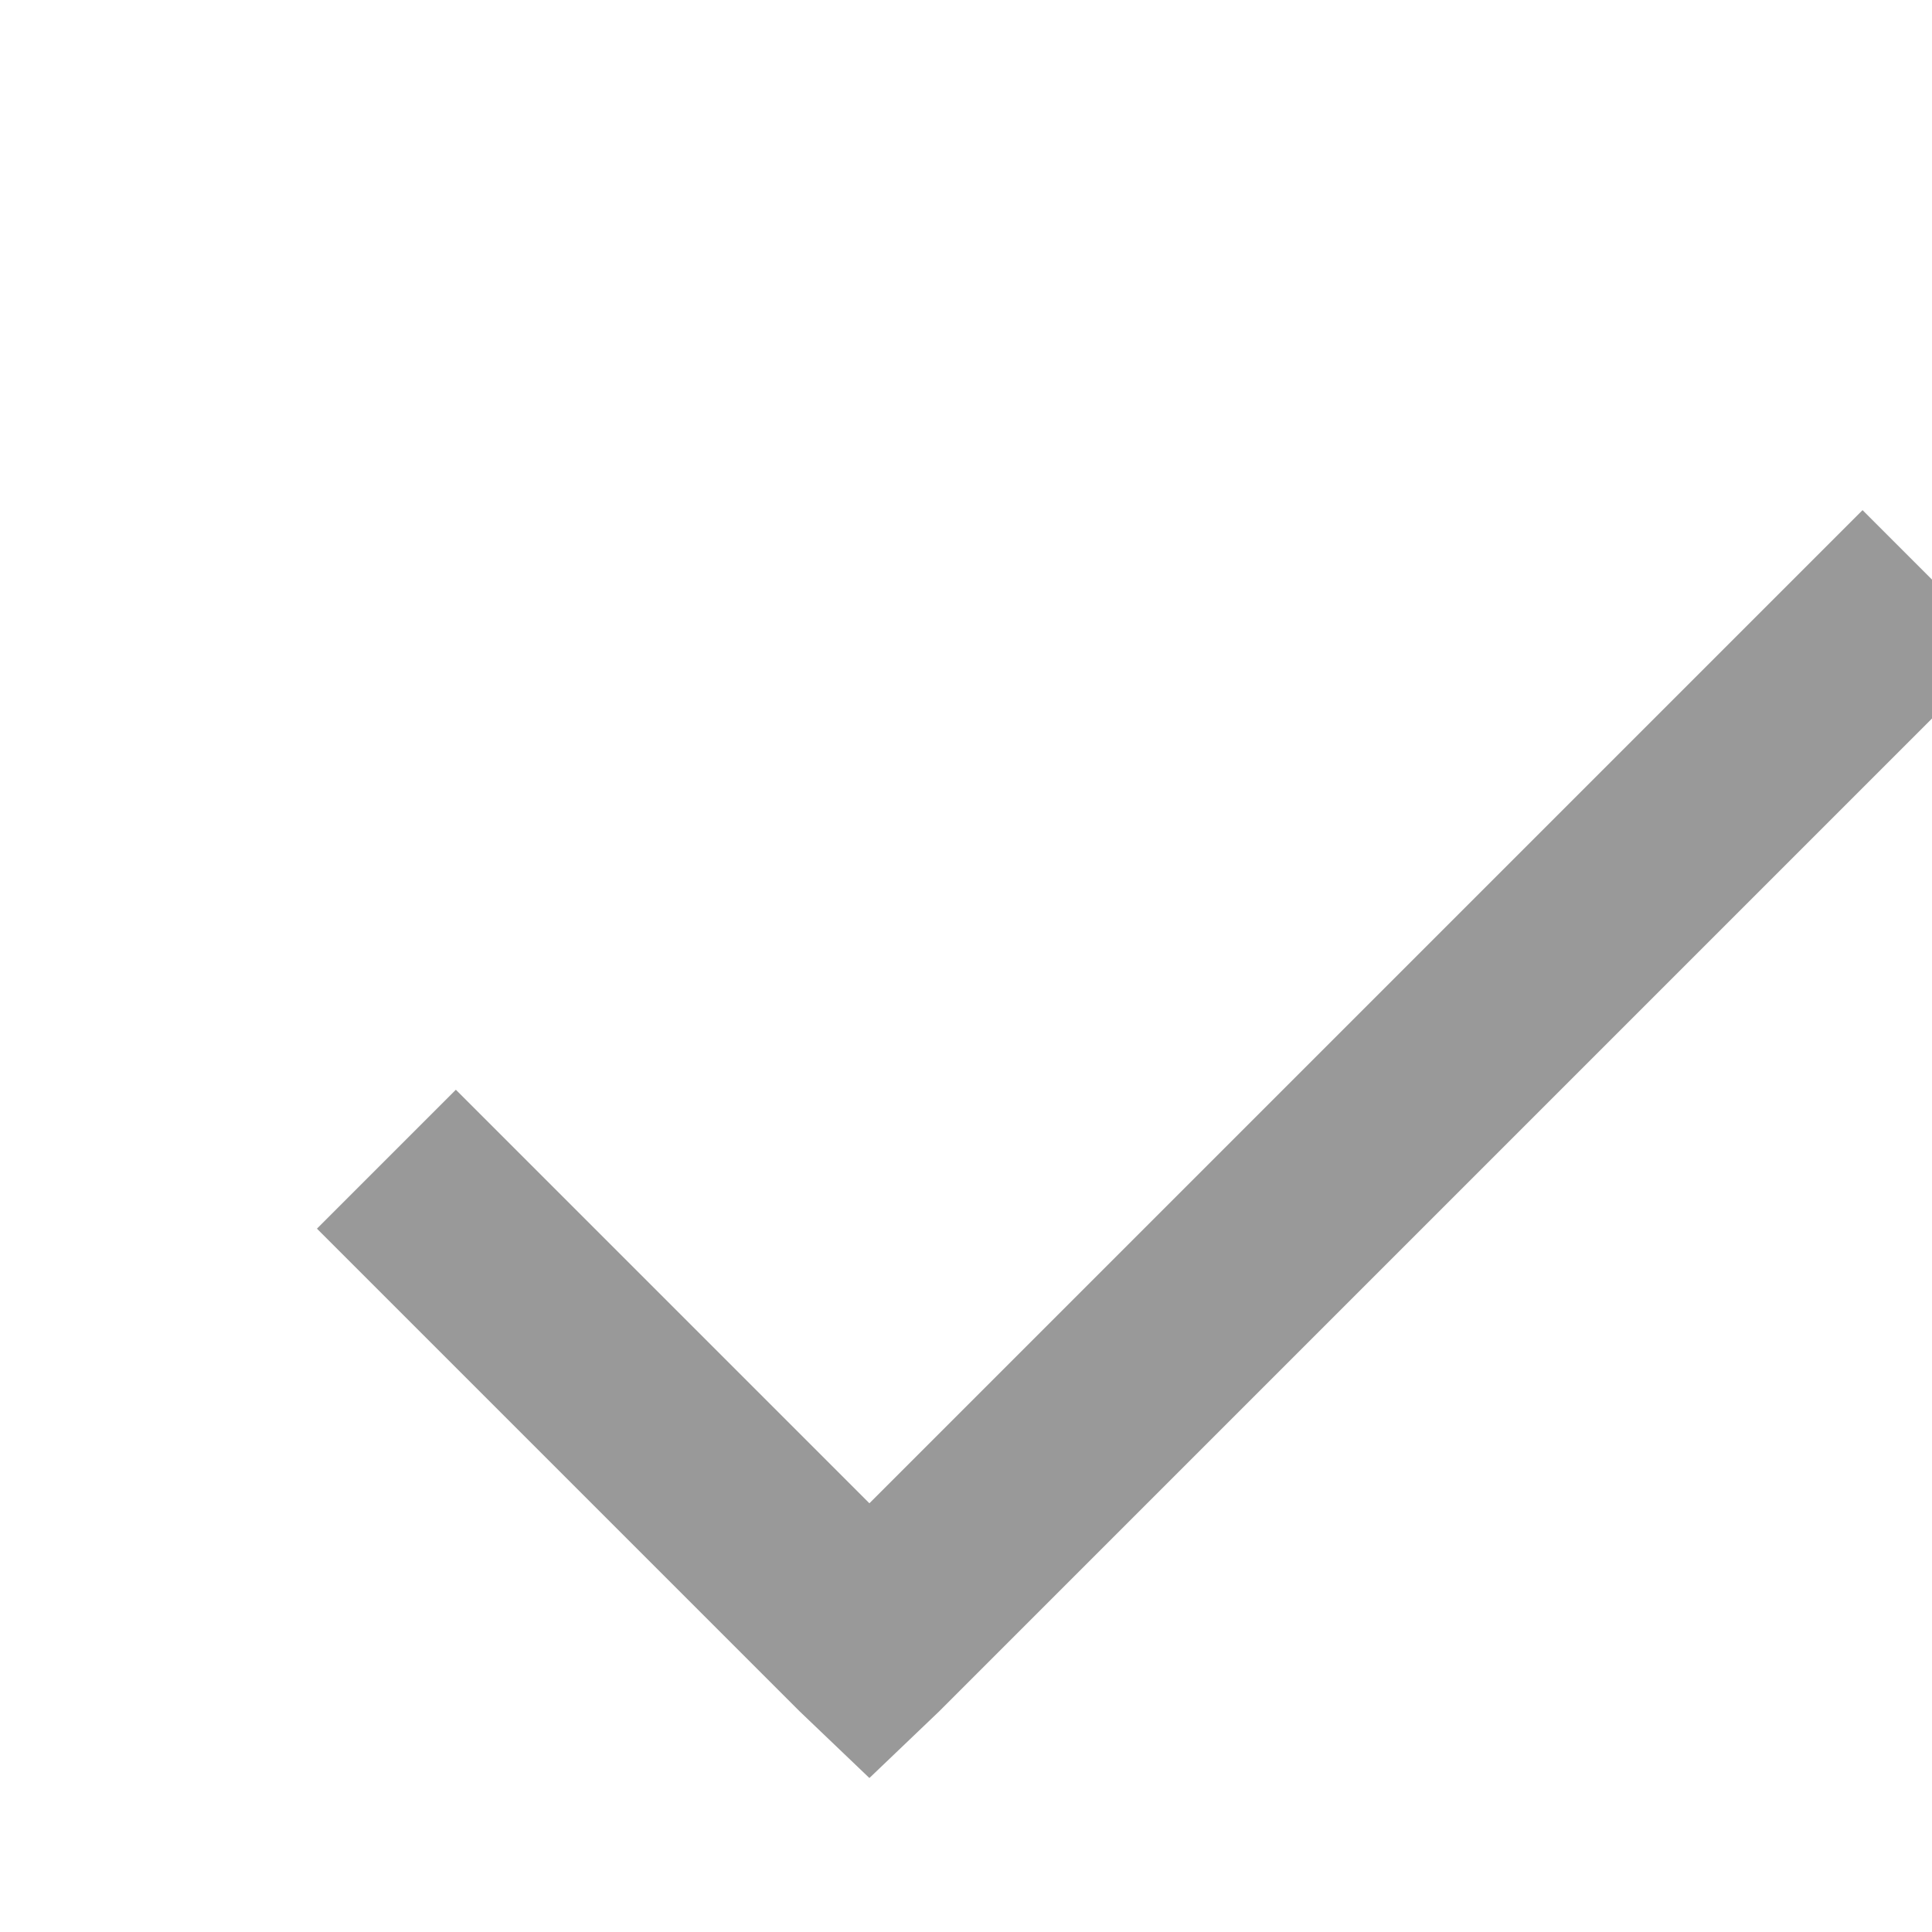
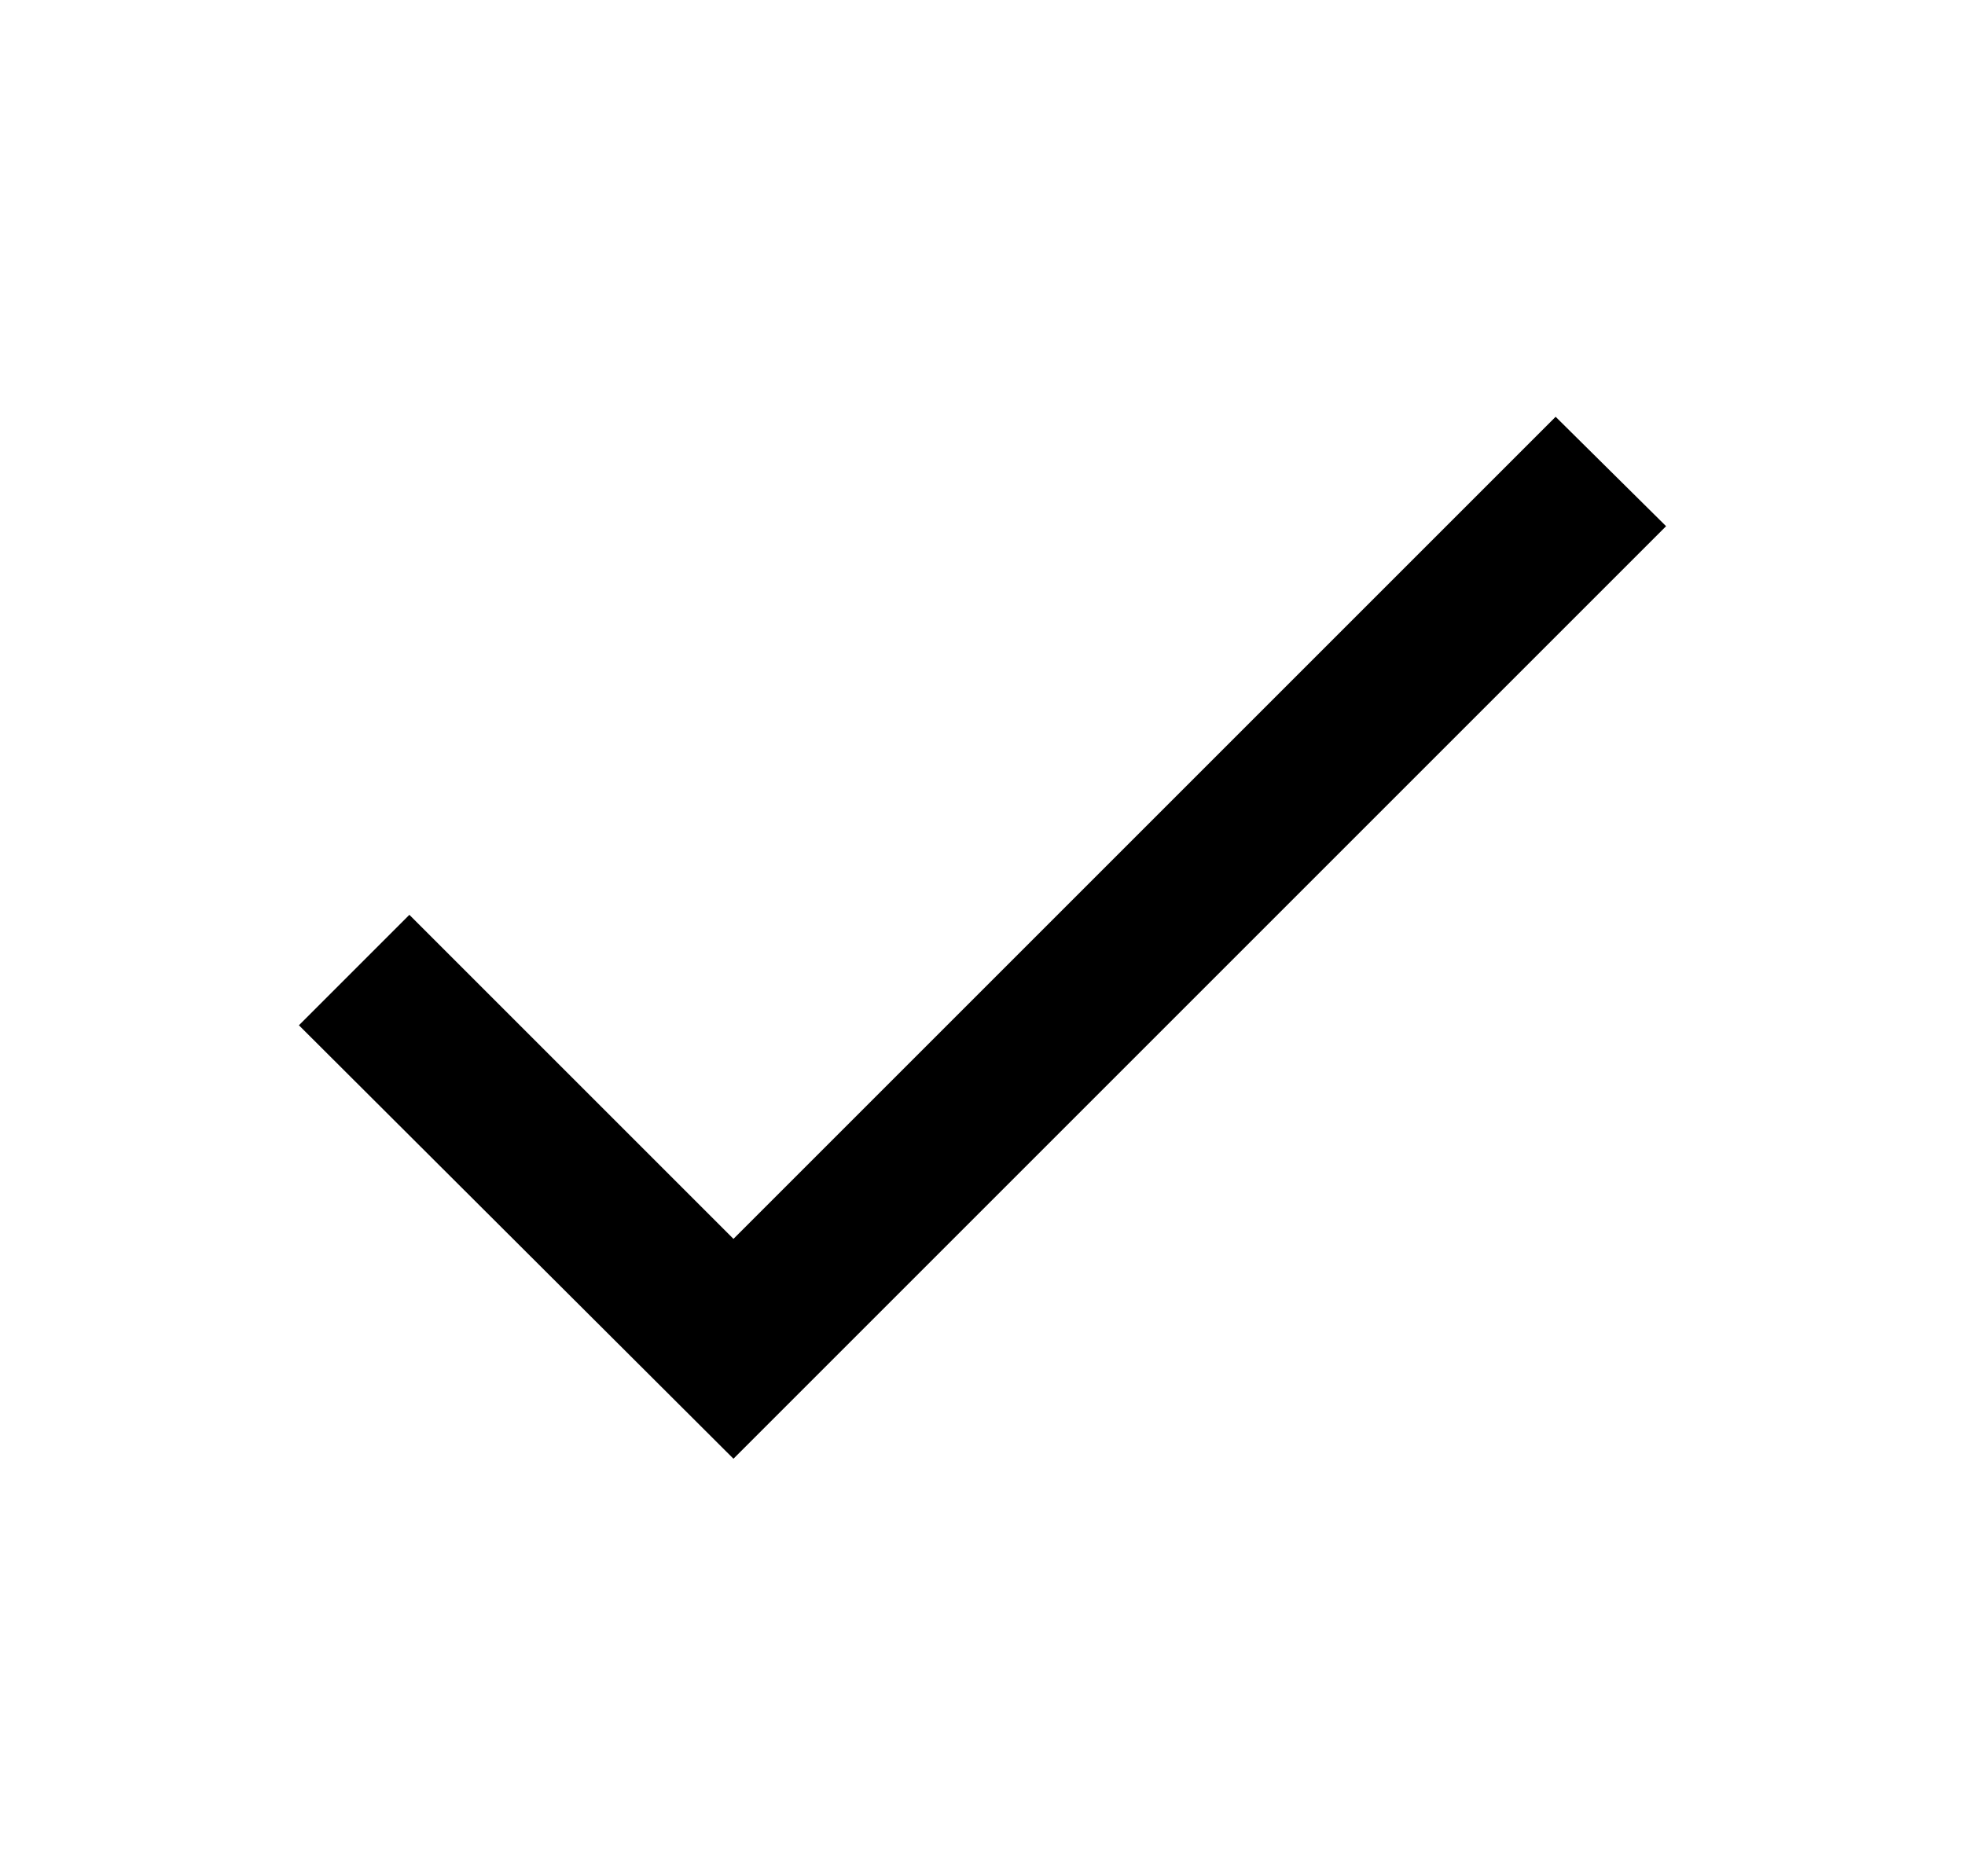
- <svg xmlns="http://www.w3.org/2000/svg" viewBox="0 0 20 20" version="1.1" width="20px" height="20px">
-   <g id="surface1">
-     <path style=" " fill-opacity="0.4" fill="#000" d="M 19.281 5.281 L 9 15.562 L 4.719 11.281 L 3.281 12.719 L 8.281 17.719 L 9 18.406 L 9.719 17.719 L 20.719 6.719 Z " />
-   </g>
+ <svg xmlns="http://www.w3.org/2000/svg" height="21px" width="22px" viewBox="0 0 18 18" fill="#000000">
+   <path d="m0 0h18v18h-18z" fill="none" />
+   <path d="m6.61 11.89l-3.11-3.11-1.06 1.06 4.17 4.16 8.95-8.95-1.06-1.05z" />
</svg>
